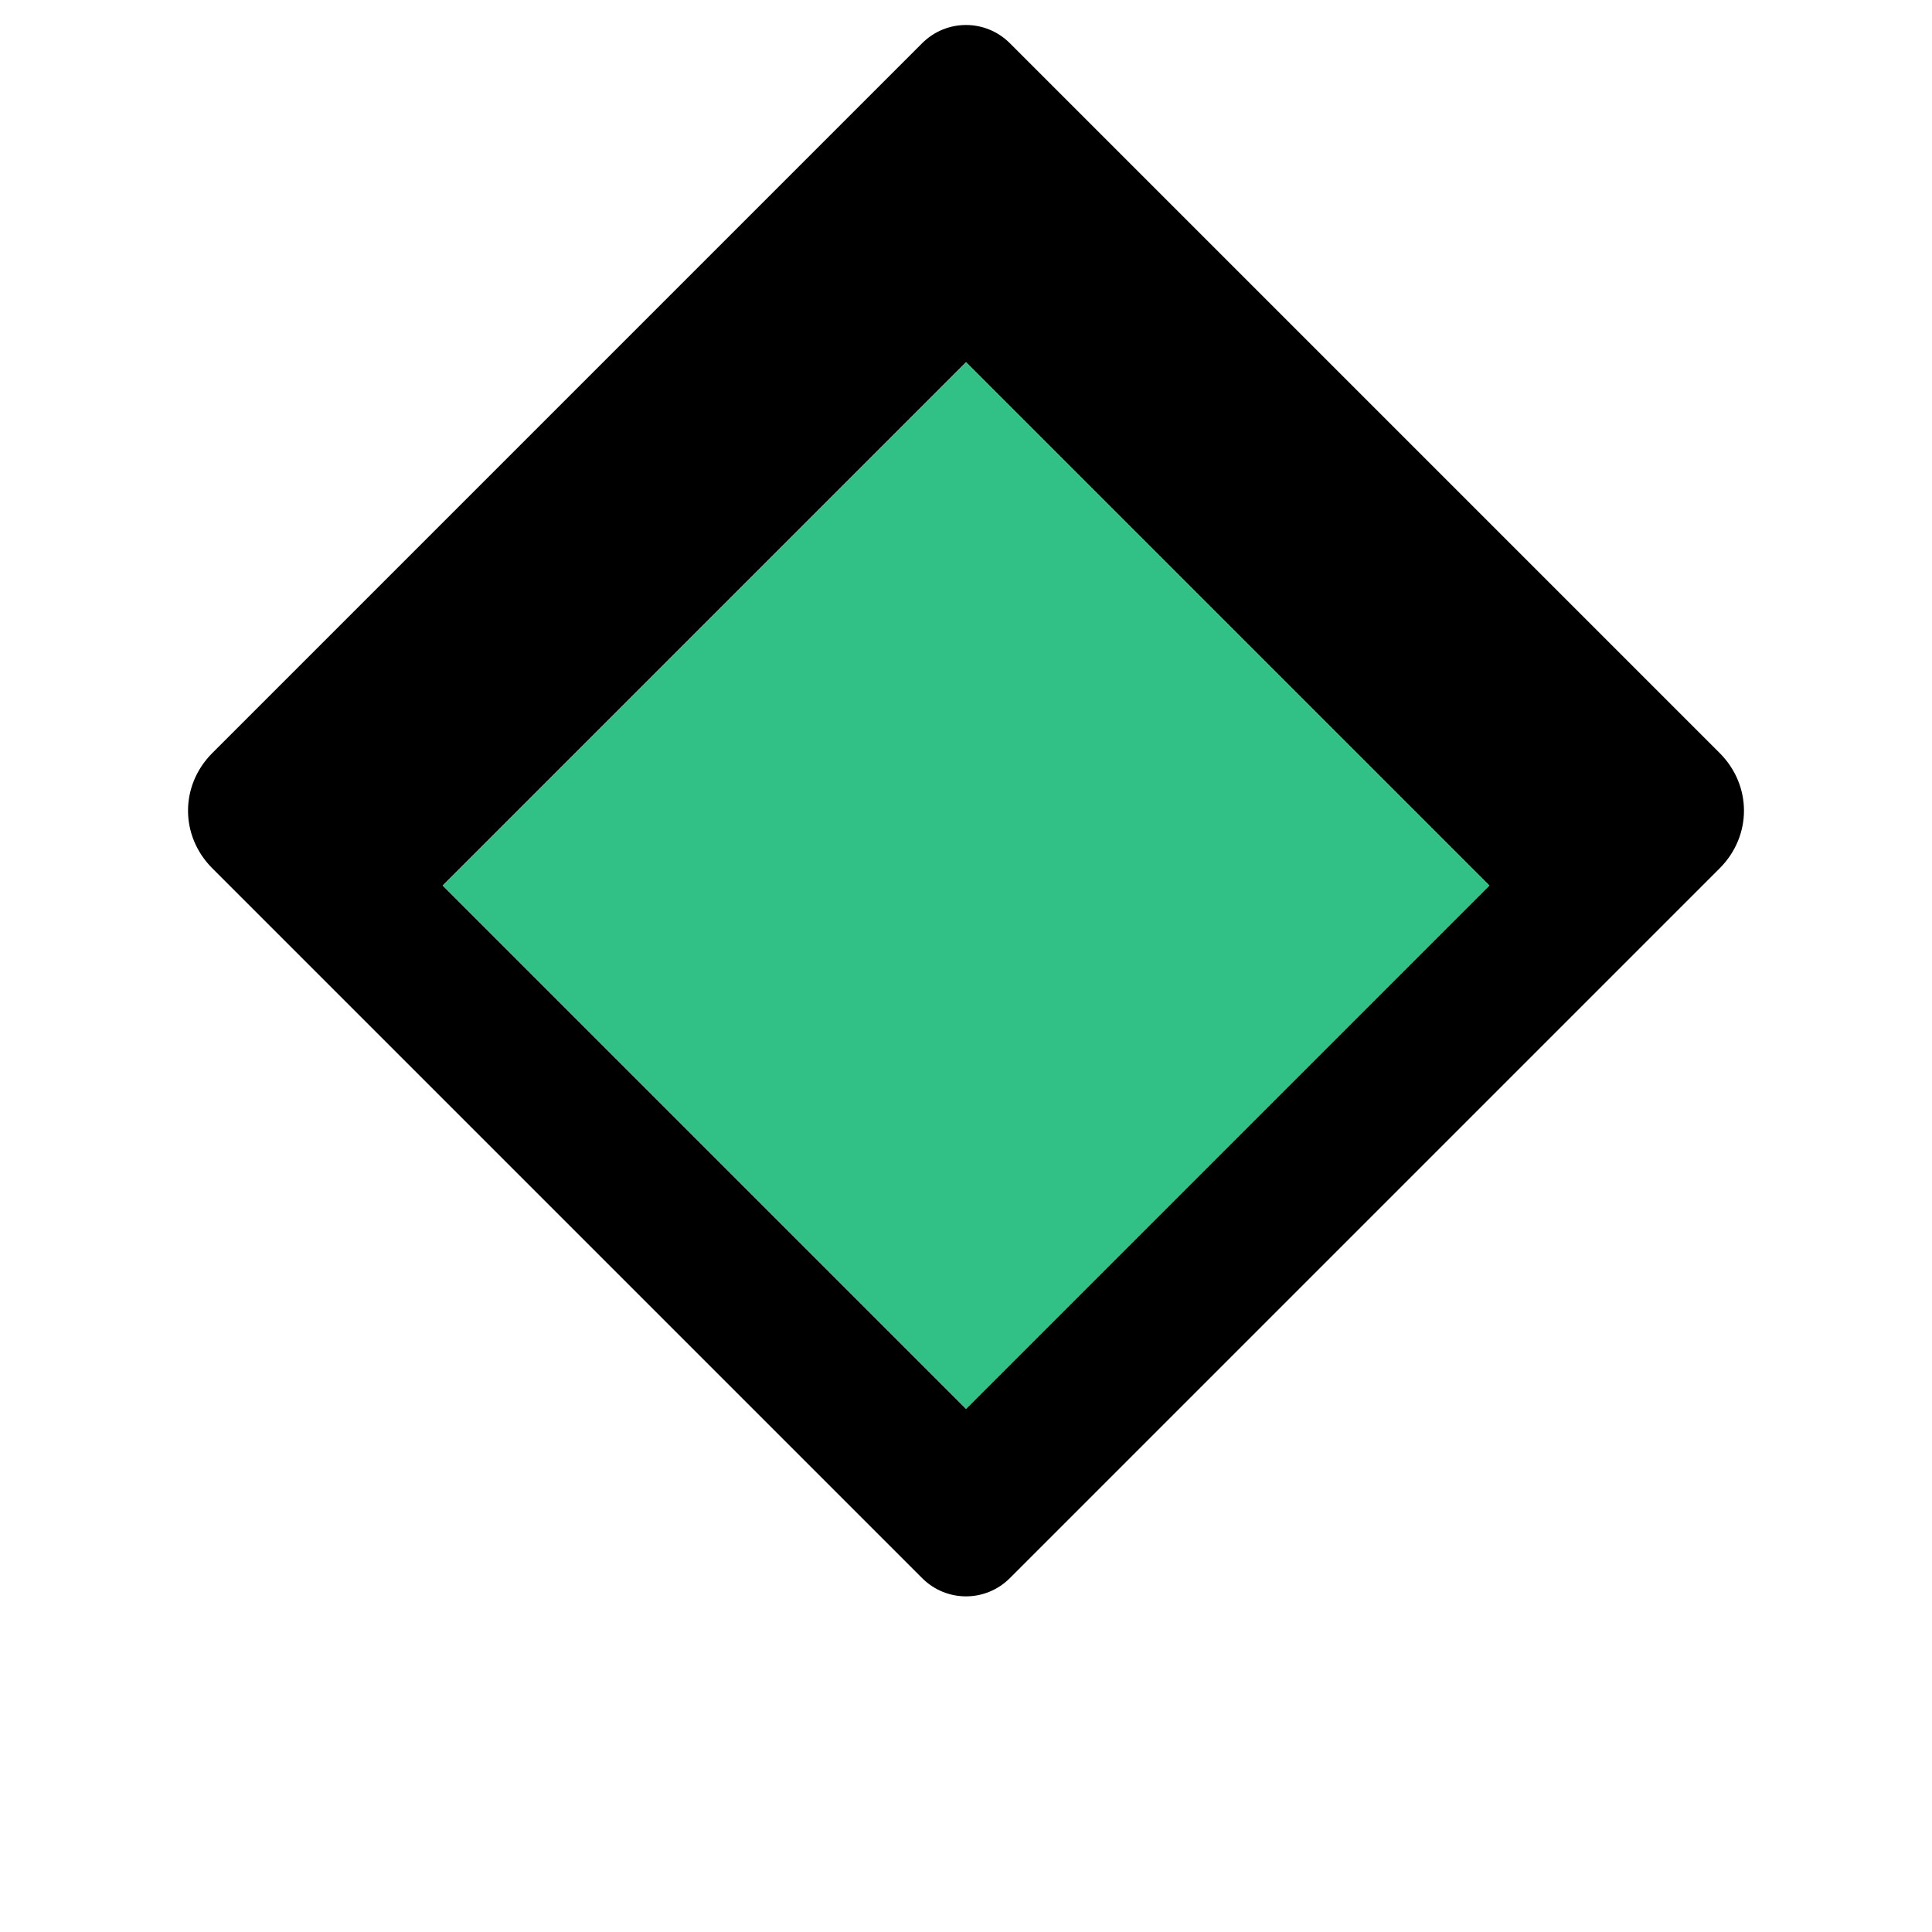
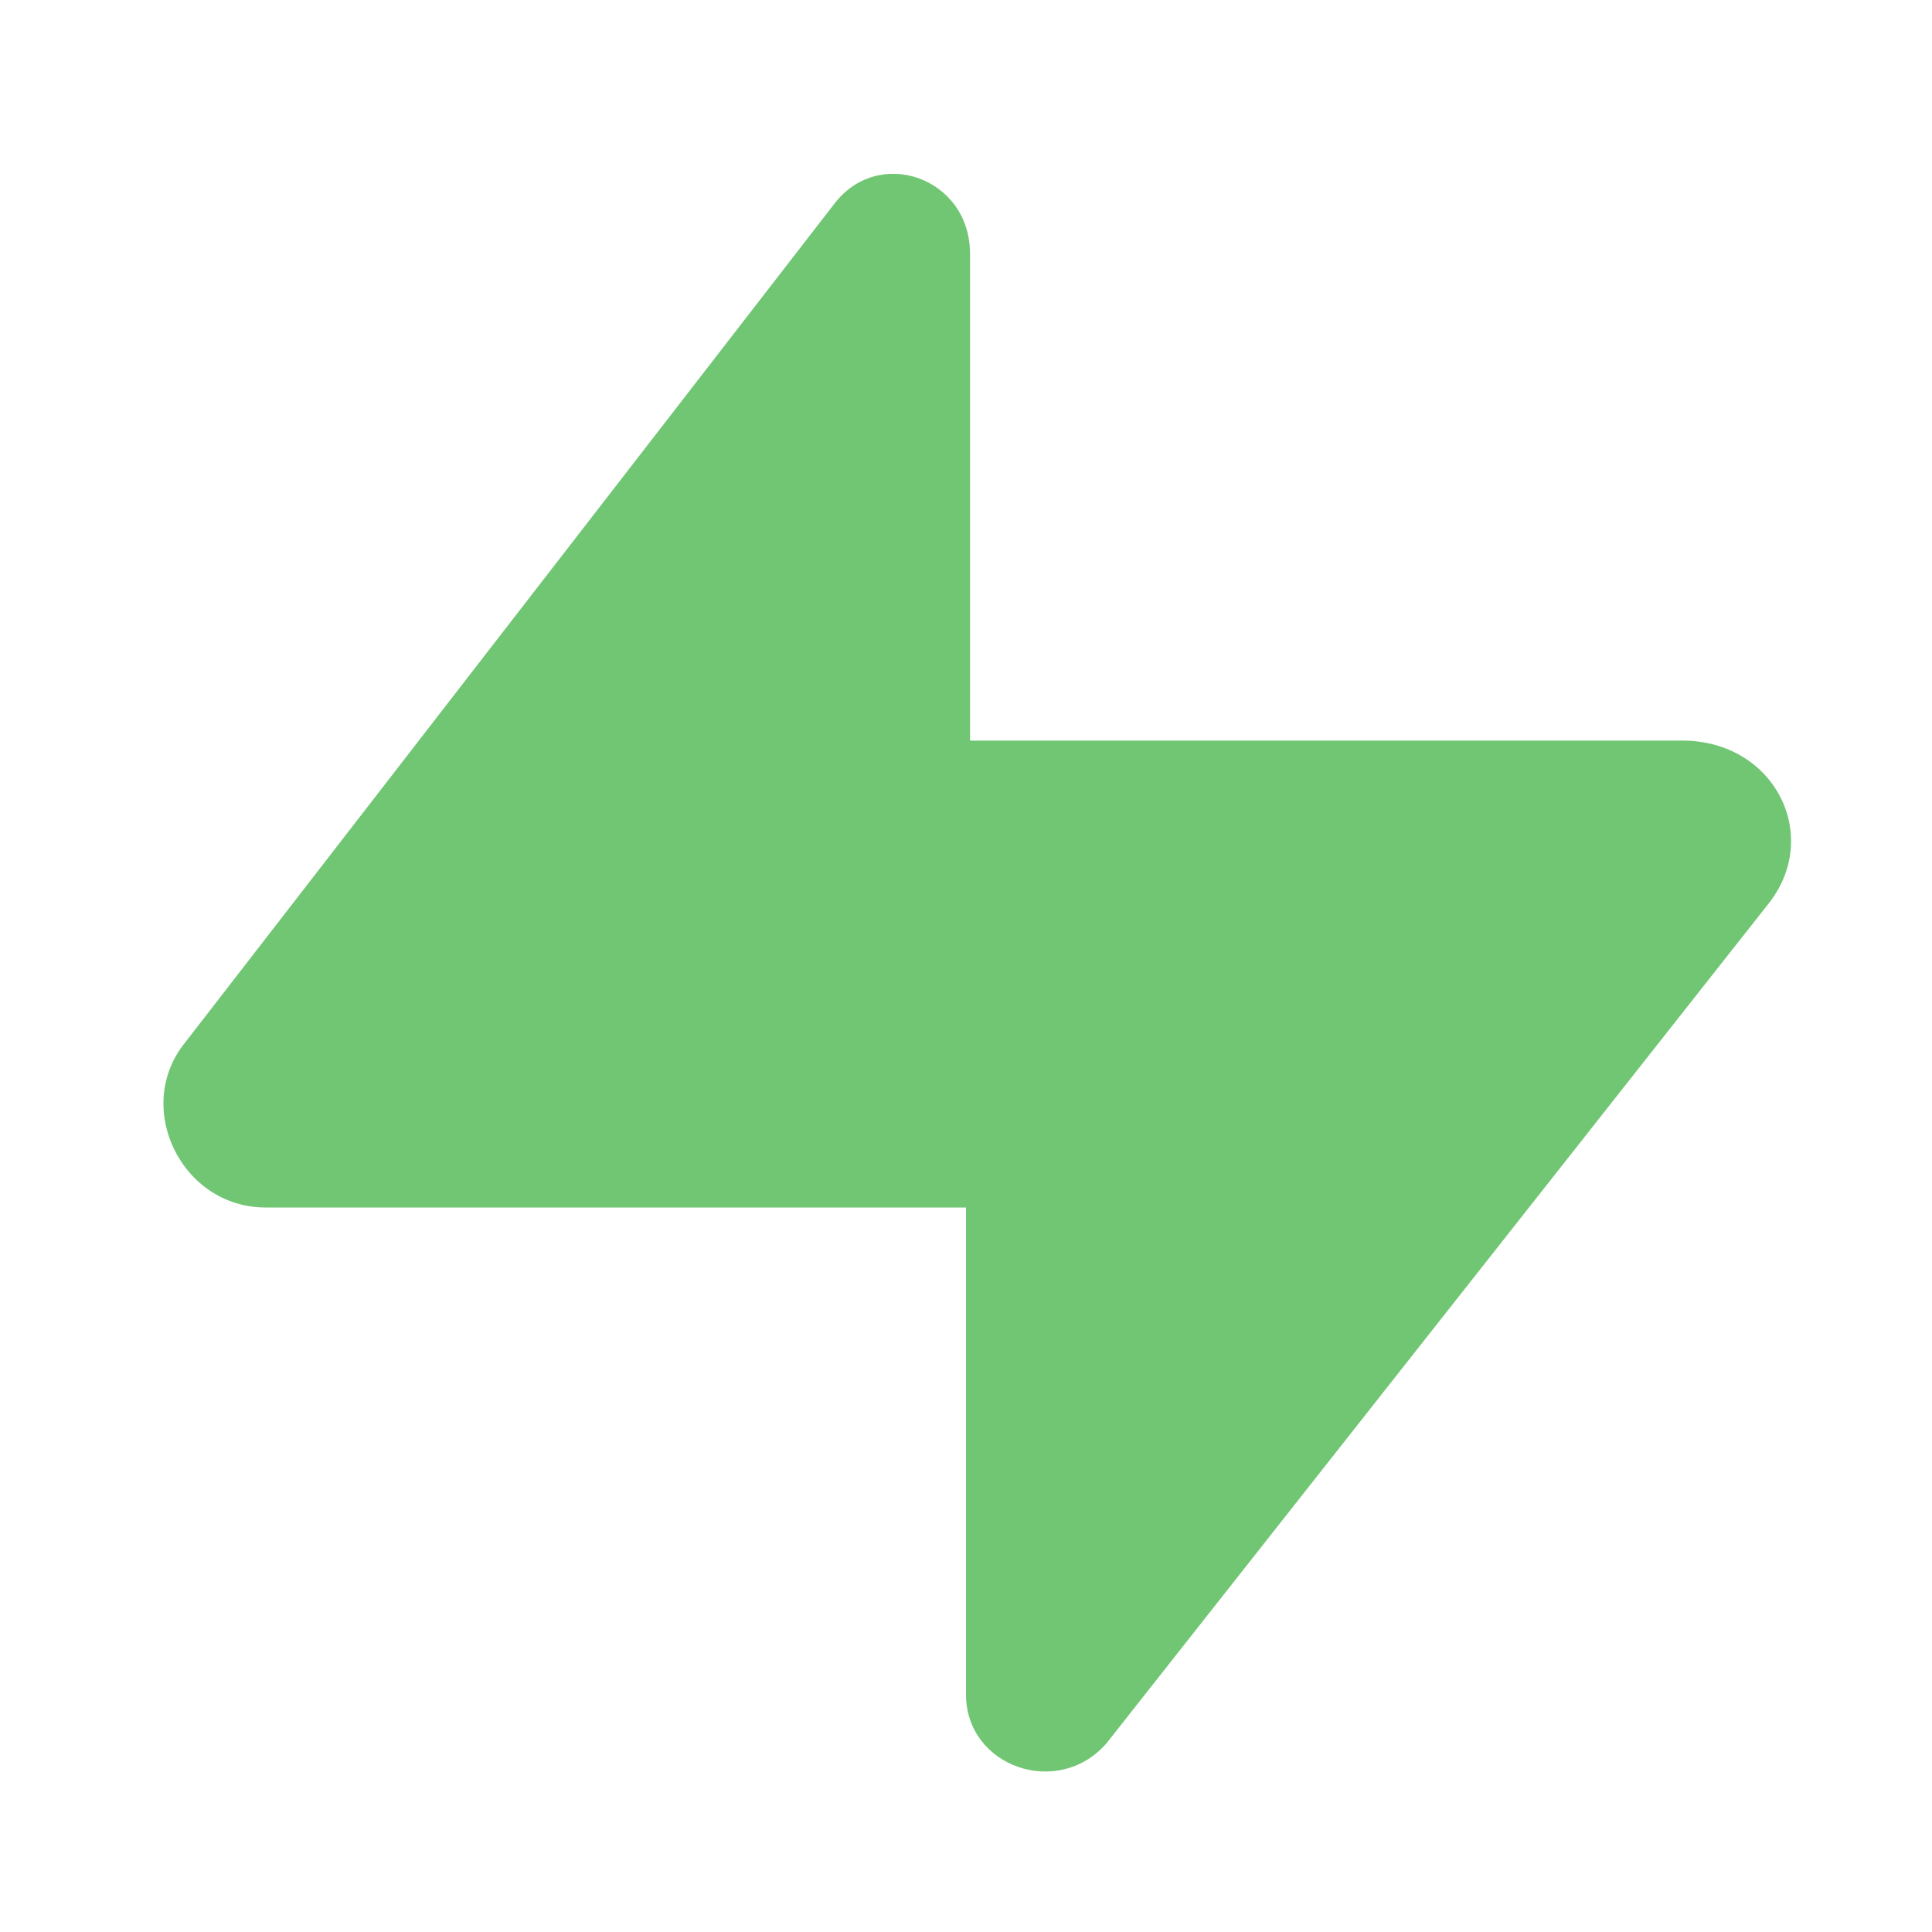
- <svg xmlns="http://www.w3.org/2000/svg" width="24px" height="24px" viewBox="0 0 24 24" version="1.1">
-   <g stroke="none" stroke-width="1" fill="none" fill-rule="evenodd">
-     <path d="M21.362,9.354 L12.545,0.537 C12.243,0.235 11.757,0.235 11.455,0.537 L2.638,9.354 C2.235,9.757 2.235,10.384 2.638,10.787 L11.455,19.604 C11.757,19.906 12.243,19.906 12.545,19.604 L21.362,10.787 C21.765,10.384 21.765,9.757 21.362,9.354 Z M12,17.5 L5.5,11 L12,4.5 L18.5,11 L12,17.5 Z" fill="currentColor" fill-rule="nonzero" />
-     <path d="M12,17.5 L5.5,11 L12,4.5 L18.5,11 L12,17.5 Z" fill="#3ECF8E" fill-rule="nonzero" />
-     <path d="M12,17.5 L5.5,11 L12,4.5 L18.5,11 L12,17.5 Z" fill="#24B47E" fill-rule="nonzero" opacity="0.5" />
+ <svg xmlns="http://www.w3.org/2000/svg" viewBox="0 0 48 48" width="48px" height="48px">
+   <g id="Слой_1">
+     <path fill="#71c674" d="M43.9,22.5L27.5,43.3c-1.2,1.4-3.5,0.6-3.5-1.2V30H6.6c-2.1,0-3.3-2.5-2-4.1L20.7,5.1c1.1-1.5,3.4-0.7,3.4,1.2 v12.1h17.7C44.1,18.4,45.3,20.8,43.9,22.5z" />
  </g>
</svg>
